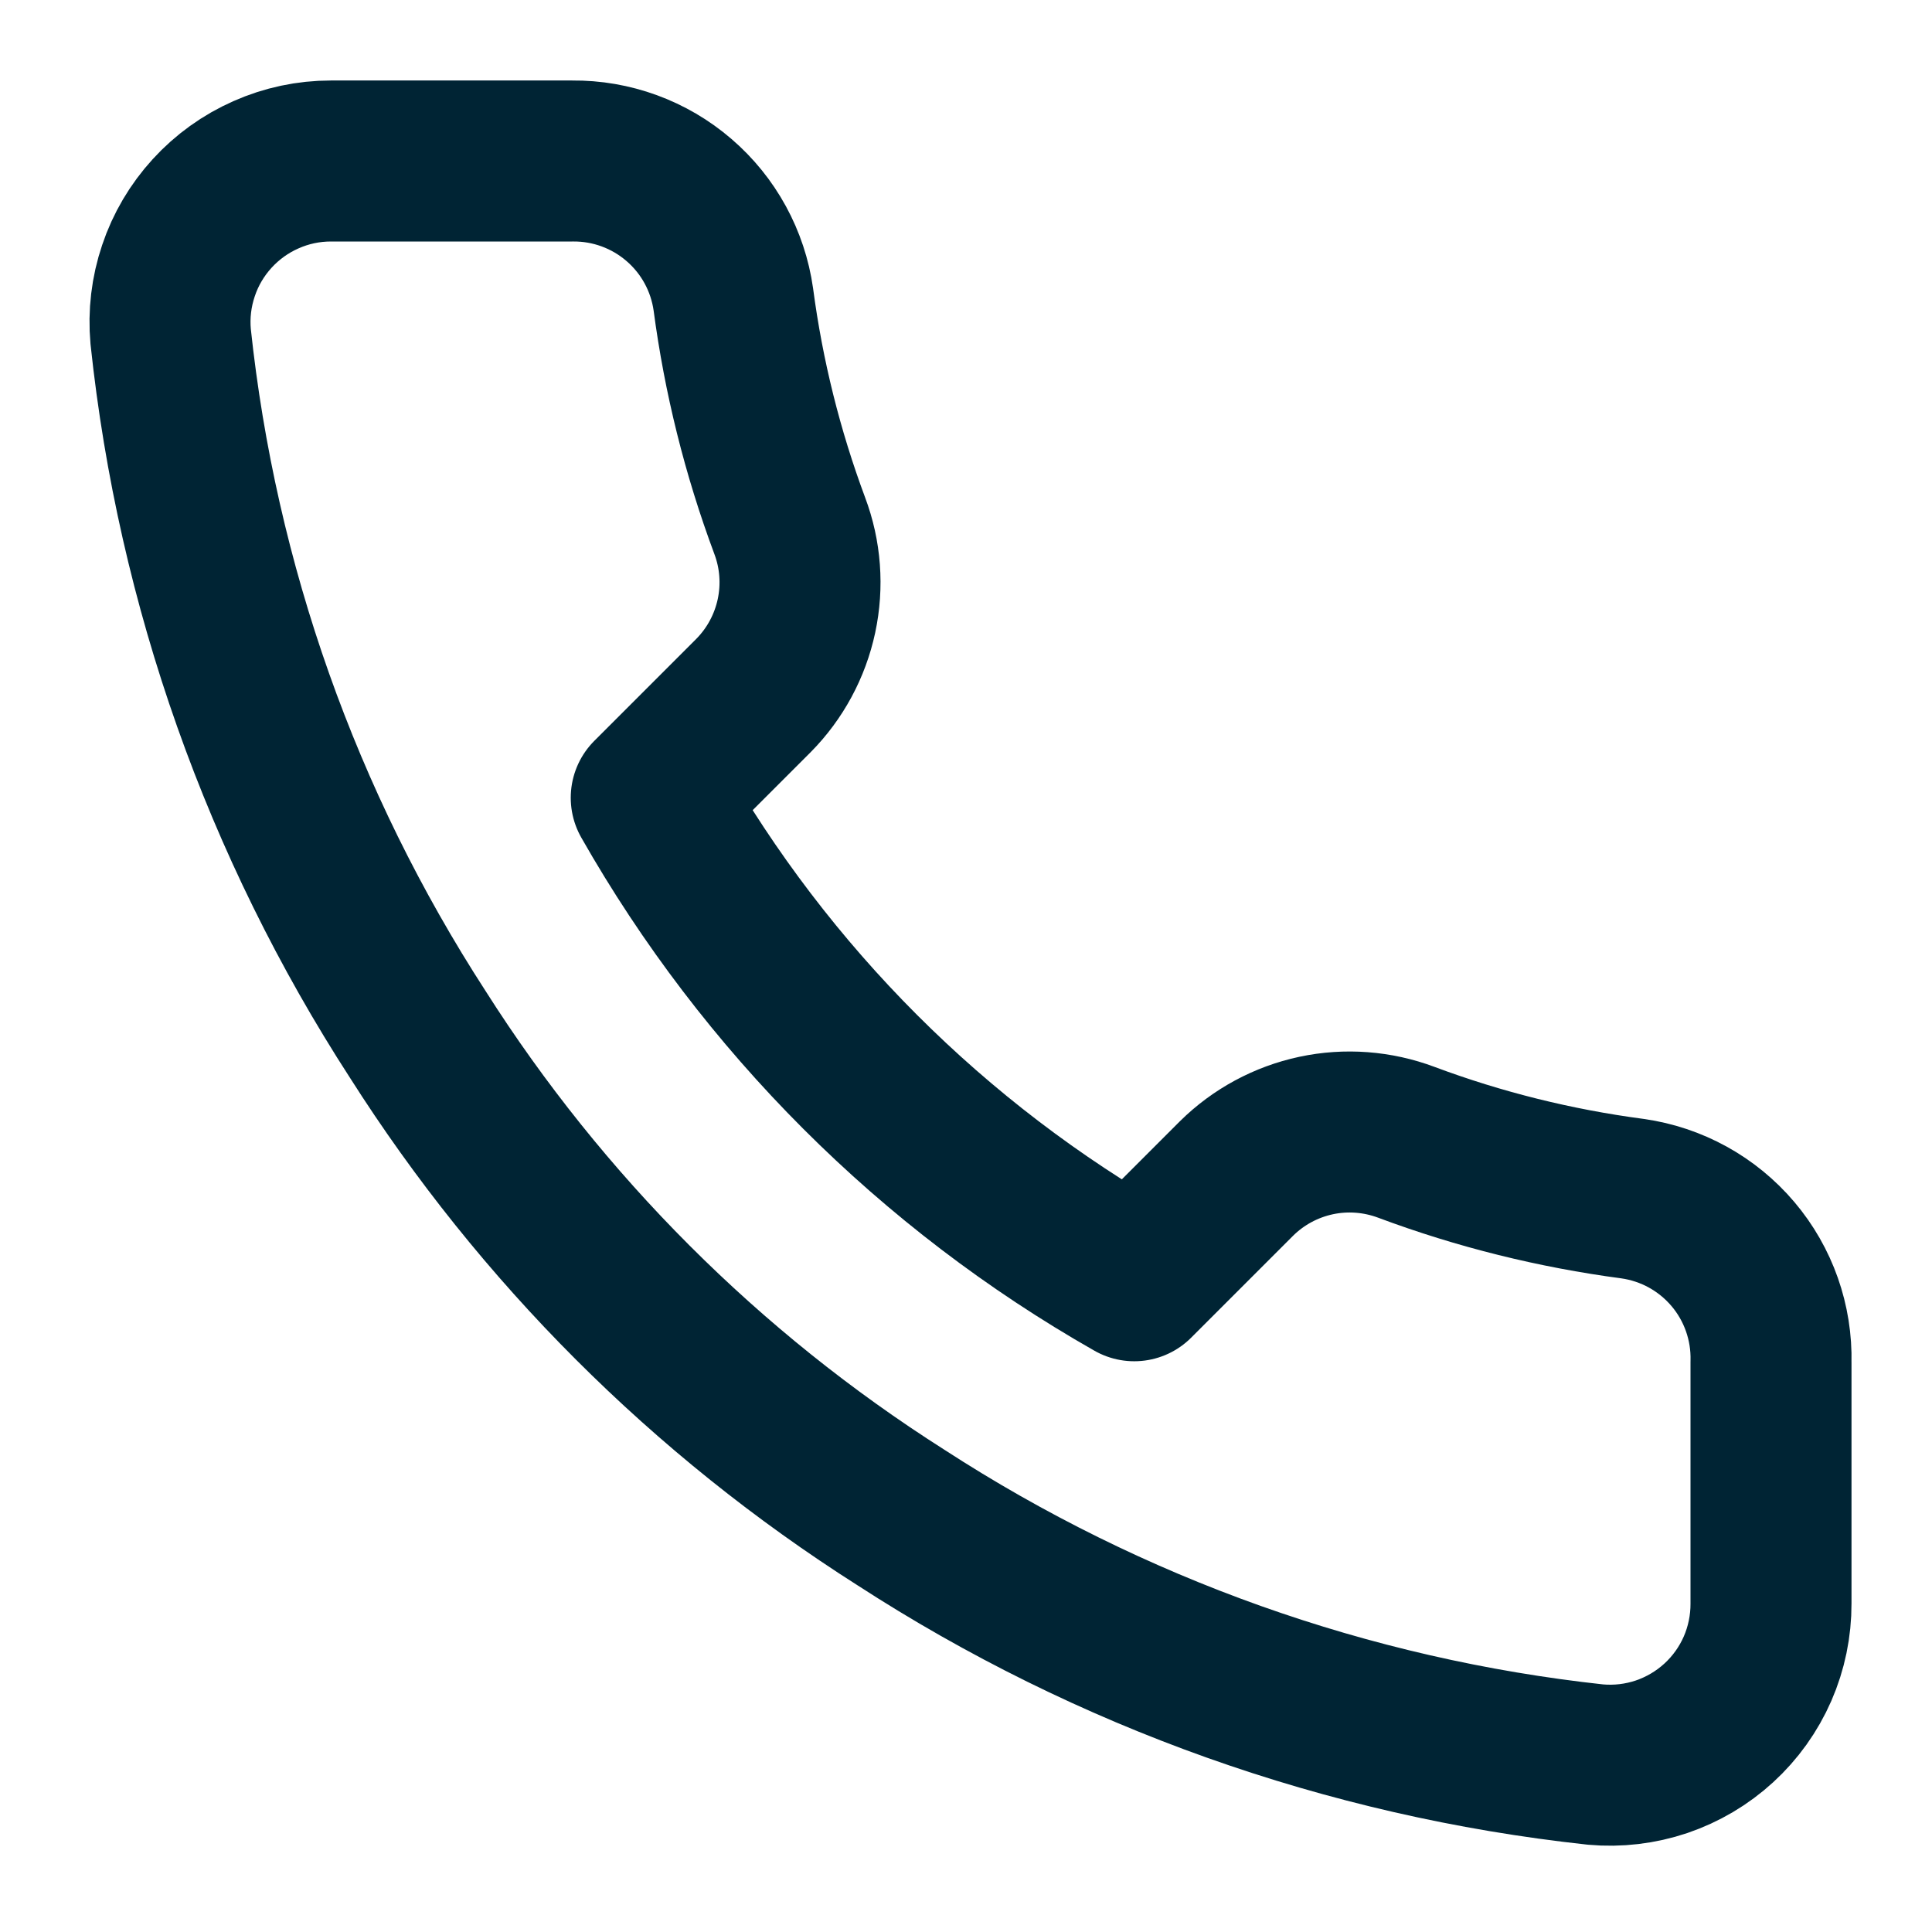
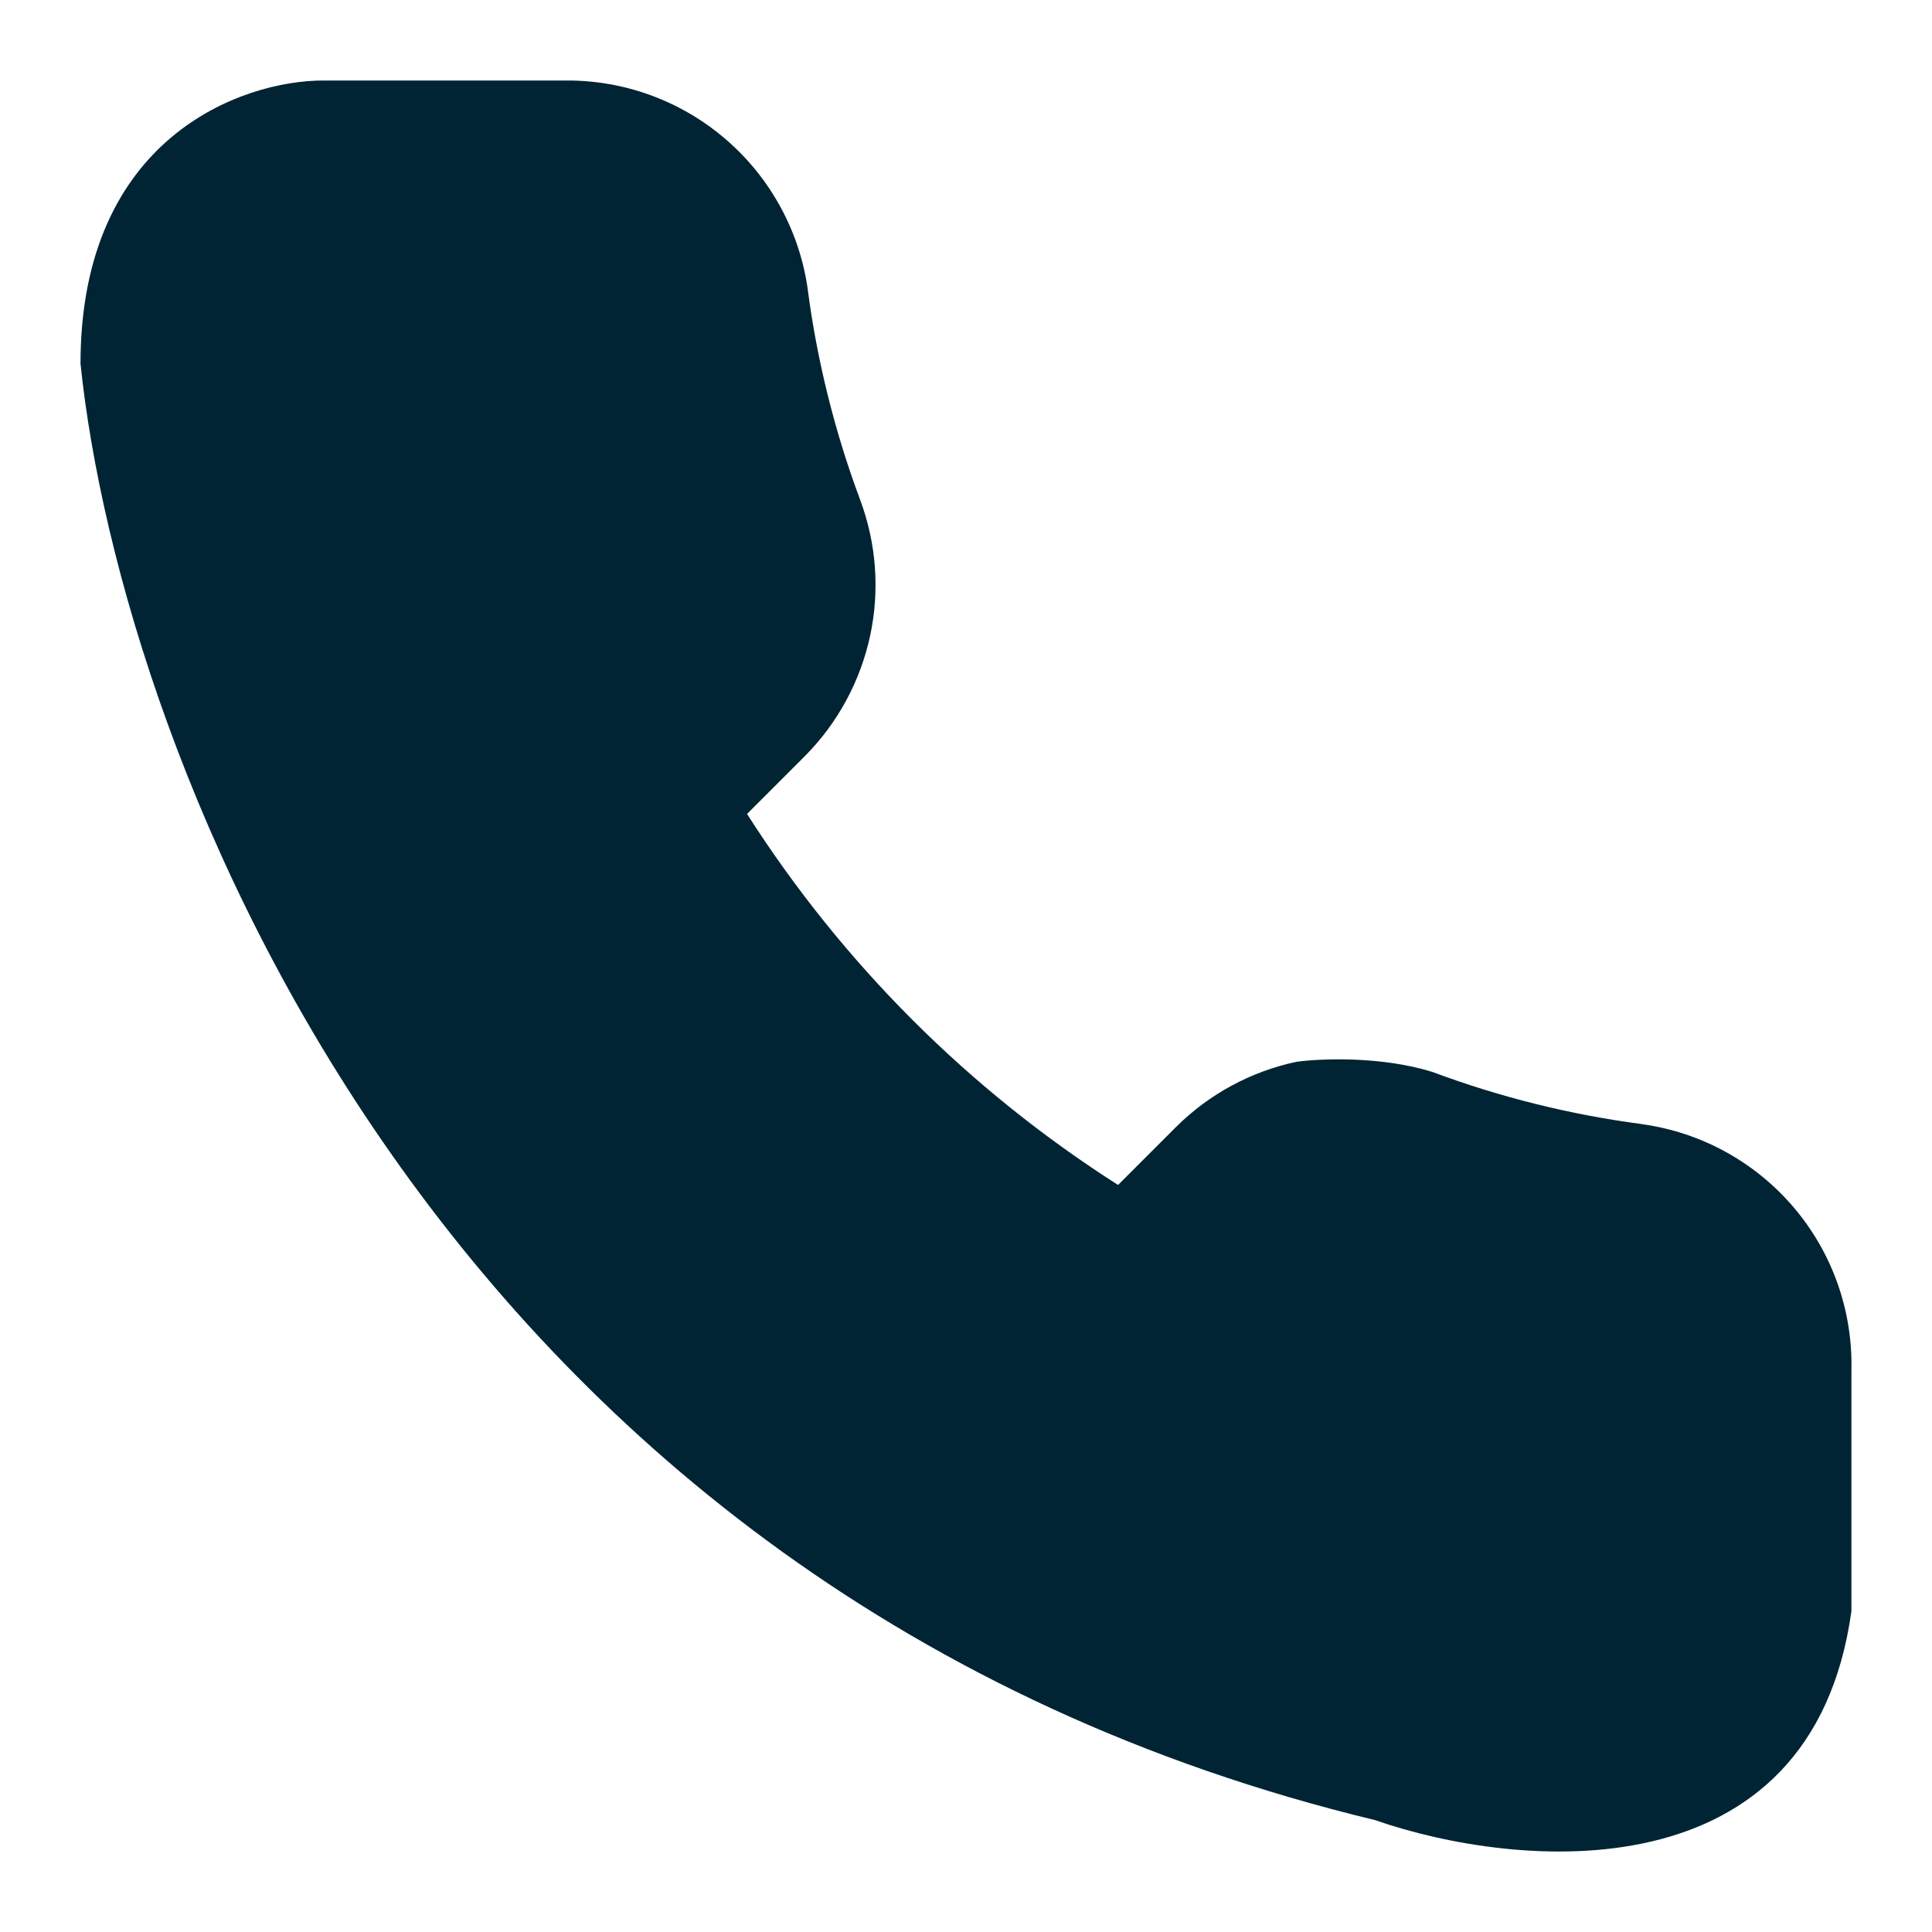
<svg xmlns="http://www.w3.org/2000/svg" width="24" height="24" viewBox="0 0 24 24" fill="none">
-   <path d="M22 16.92V19.92C22.001 20.198 21.944 20.474 21.833 20.729C21.721 20.985 21.557 21.214 21.352 21.402C21.147 21.59 20.905 21.733 20.641 21.823C20.377 21.912 20.097 21.945 19.82 21.92C16.743 21.586 13.787 20.534 11.19 18.85C8.774 17.315 6.725 15.266 5.19 12.85C3.5 10.241 2.448 7.271 2.12 4.18C2.095 3.903 2.128 3.625 2.217 3.362C2.305 3.098 2.448 2.857 2.635 2.652C2.822 2.447 3.05 2.283 3.304 2.171C3.558 2.058 3.832 2 4.11 2H7.11C7.595 1.995 8.066 2.167 8.434 2.484C8.802 2.8 9.042 3.239 9.11 3.72C9.237 4.68 9.472 5.623 9.81 6.53C9.945 6.888 9.974 7.277 9.894 7.651C9.814 8.025 9.629 8.368 9.36 8.64L8.09 9.91C9.514 12.414 11.586 14.486 14.09 15.91L15.36 14.64C15.632 14.371 15.975 14.186 16.349 14.106C16.723 14.026 17.112 14.056 17.47 14.19C18.377 14.529 19.32 14.763 20.28 14.89C20.766 14.959 21.209 15.203 21.527 15.578C21.844 15.952 22.012 16.43 22 16.92Z" stroke="#002434" stroke-width="2" stroke-linecap="round" stroke-linejoin="round" />
+   <path d="M7.024 1C7.754 0.994 8.461 1.253 9.014 1.729C9.569 2.206 9.932 2.869 10.034 3.593L10.035 3.603C10.091 4.028 10.17 4.449 10.272 4.866C10.383 5.32 10.52 5.767 10.684 6.206C10.886 6.745 10.93 7.331 10.81 7.894C10.689 8.458 10.41 8.976 10.005 9.386L10.001 9.39L9.28 10.111C10.462 11.964 12.035 13.538 13.889 14.72L14.61 13.999L14.614 13.995C15.024 13.589 15.541 13.31 16.105 13.19C16.403 13.149 17.158 13.118 17.794 13.316C18.634 13.63 19.508 13.847 20.397 13.964L20.406 13.966C21.138 14.069 21.807 14.438 22.285 15.002C22.761 15.563 23.014 16.278 22.999 17.012V20.014C22.507 23.567 18.849 23.225 17.081 22.61C5.422 19.795 1.503 9.376 1 4.518C1 1.704 3.01 1 4.015 1L7.024 1Z" fill="#002434" />
</svg>
